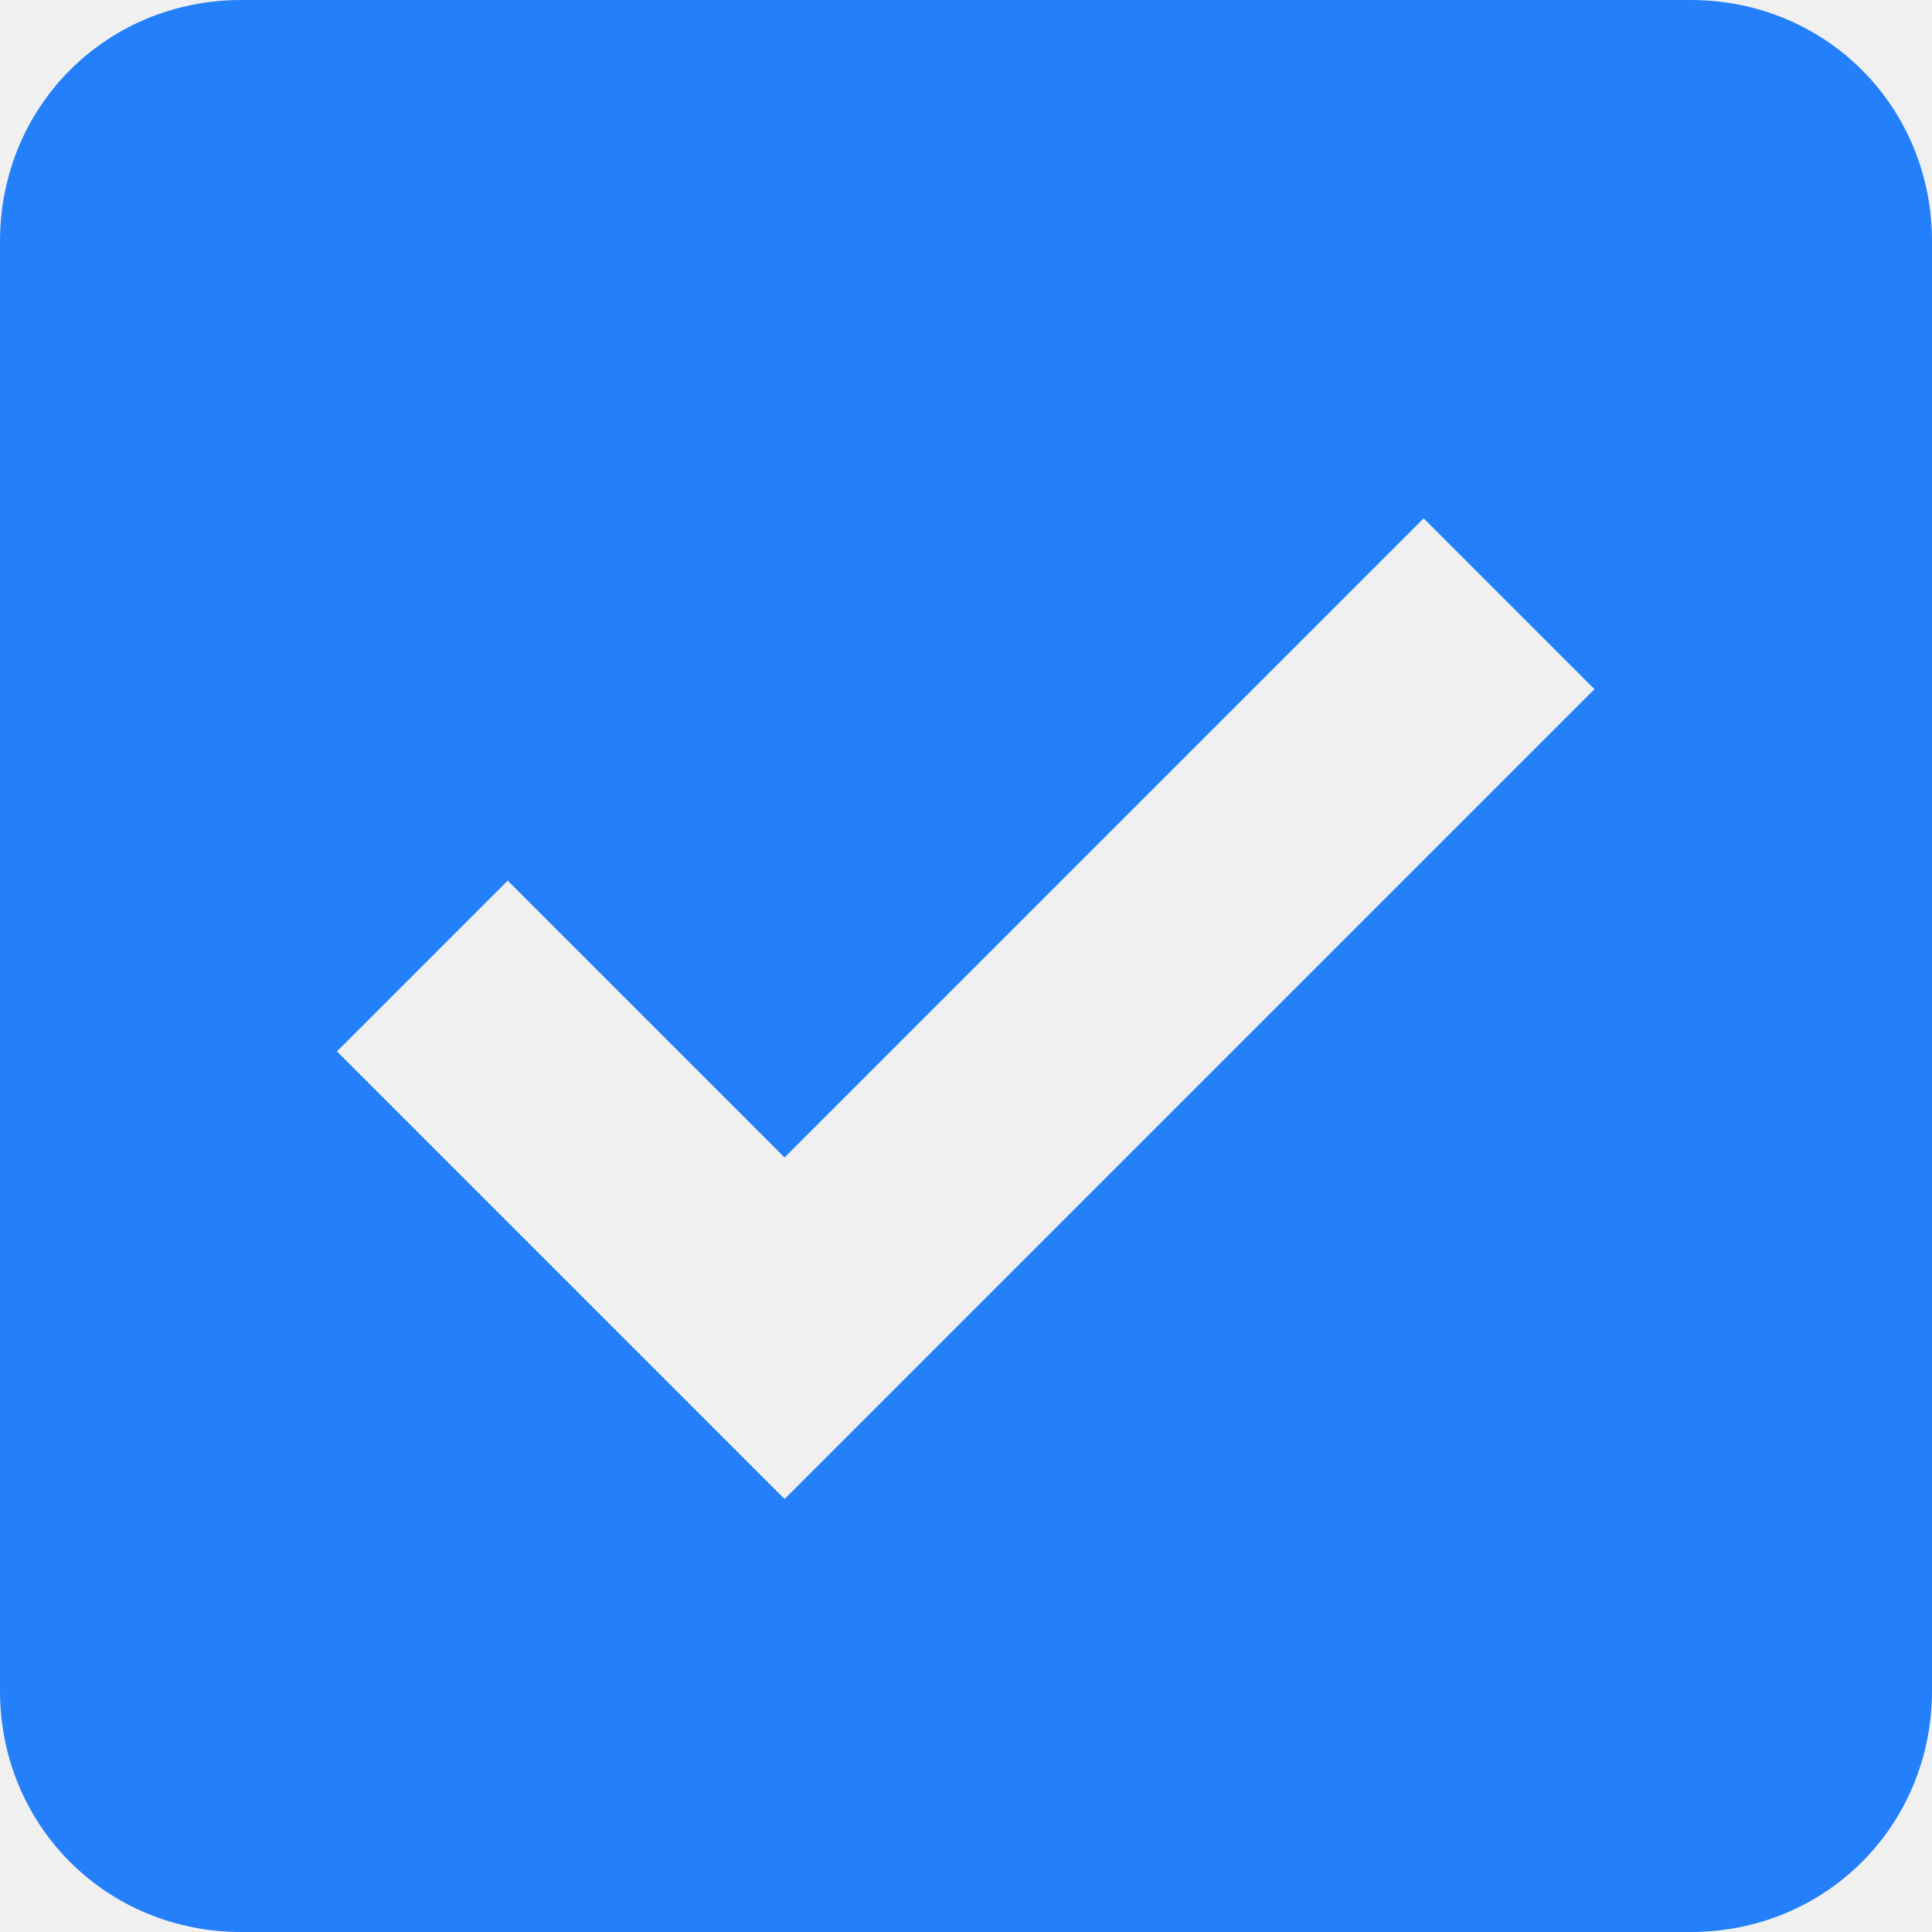
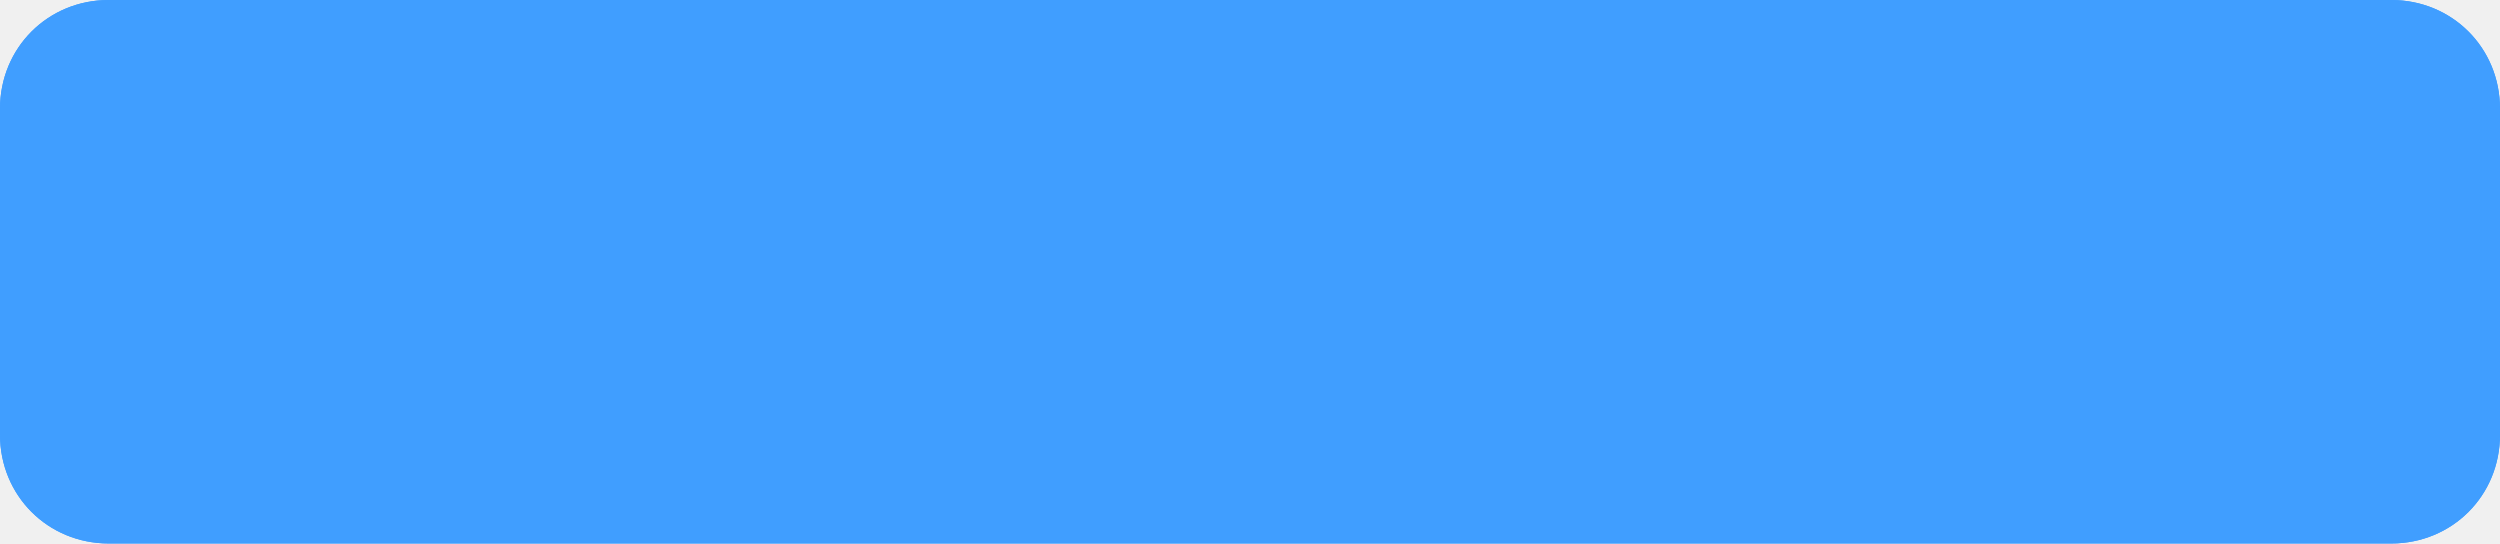
- <svg xmlns="http://www.w3.org/2000/svg" version="1.1" width="10px" height="10px">
-   <g transform="matrix(1 0 0 1 -727 -686 )">
-     <path d="M 1.25 10  C 0.55 10  0 9.45  0 8.75  L 0 1.25  C 0 0.55  0.55 0  1.25 0  L 8.75 0  C 9.45 0  10 0.55  10 1.25  L 10 8.75  C 10 9.45  9.45 10  8.75 10  L 1.25 10  Z M 7.369 2.683  L 4.061 5.991  L 2.628 4.558  L 1.744 5.442  L 4.061 7.759  L 8.253 3.567  L 7.369 2.683  Z " fill-rule="nonzero" fill="#237ffa" stroke="none" transform="matrix(1 0 0 1 727 686 )" />
+ <svg xmlns="http://www.w3.org/2000/svg" version="1.1" width="92px" height="20px">
+   <defs>
+     <mask fill="white" id="clip228">
+       <path d="M 0 16  L 0 4  C 0 1.76  1.76 0  4 0  L 88 0  C 90.24 0  92 1.76  92 4  L 92 16  C 92 18.24  90.24 20  88 20  L 42 20  L 4 20  C 1.76 20  0 18.24  0 16  Z " fill-rule="evenodd" />
+     </mask>
+   </defs>
+   <g transform="matrix(1 0 0 1 -635 -890 )">
+     <path d="M 0 16  L 0 4  C 0 1.76  1.76 0  4 0  L 88 0  C 90.24 0  92 1.76  92 4  L 92 16  C 92 18.24  90.24 20  88 20  L 42 20  L 4 20  C 1.76 20  0 18.24  0 16  Z " fill-rule="nonzero" fill="#409eff" stroke="none" transform="matrix(1 0 0 1 635 890 )" />
+     <path d="M 0 16  L 0 4  C 0 1.76  1.76 0  4 0  L 88 0  C 90.24 0  92 1.76  92 4  L 92 16  C 92 18.24  90.24 20  88 20  L 42 20  L 4 20  C 1.76 20  0 18.24  0 16  Z " stroke-width="2" stroke="#409eff" fill="none" transform="matrix(1 0 0 1 635 890 )" mask="url(#clip228)" />
  </g>
</svg>
